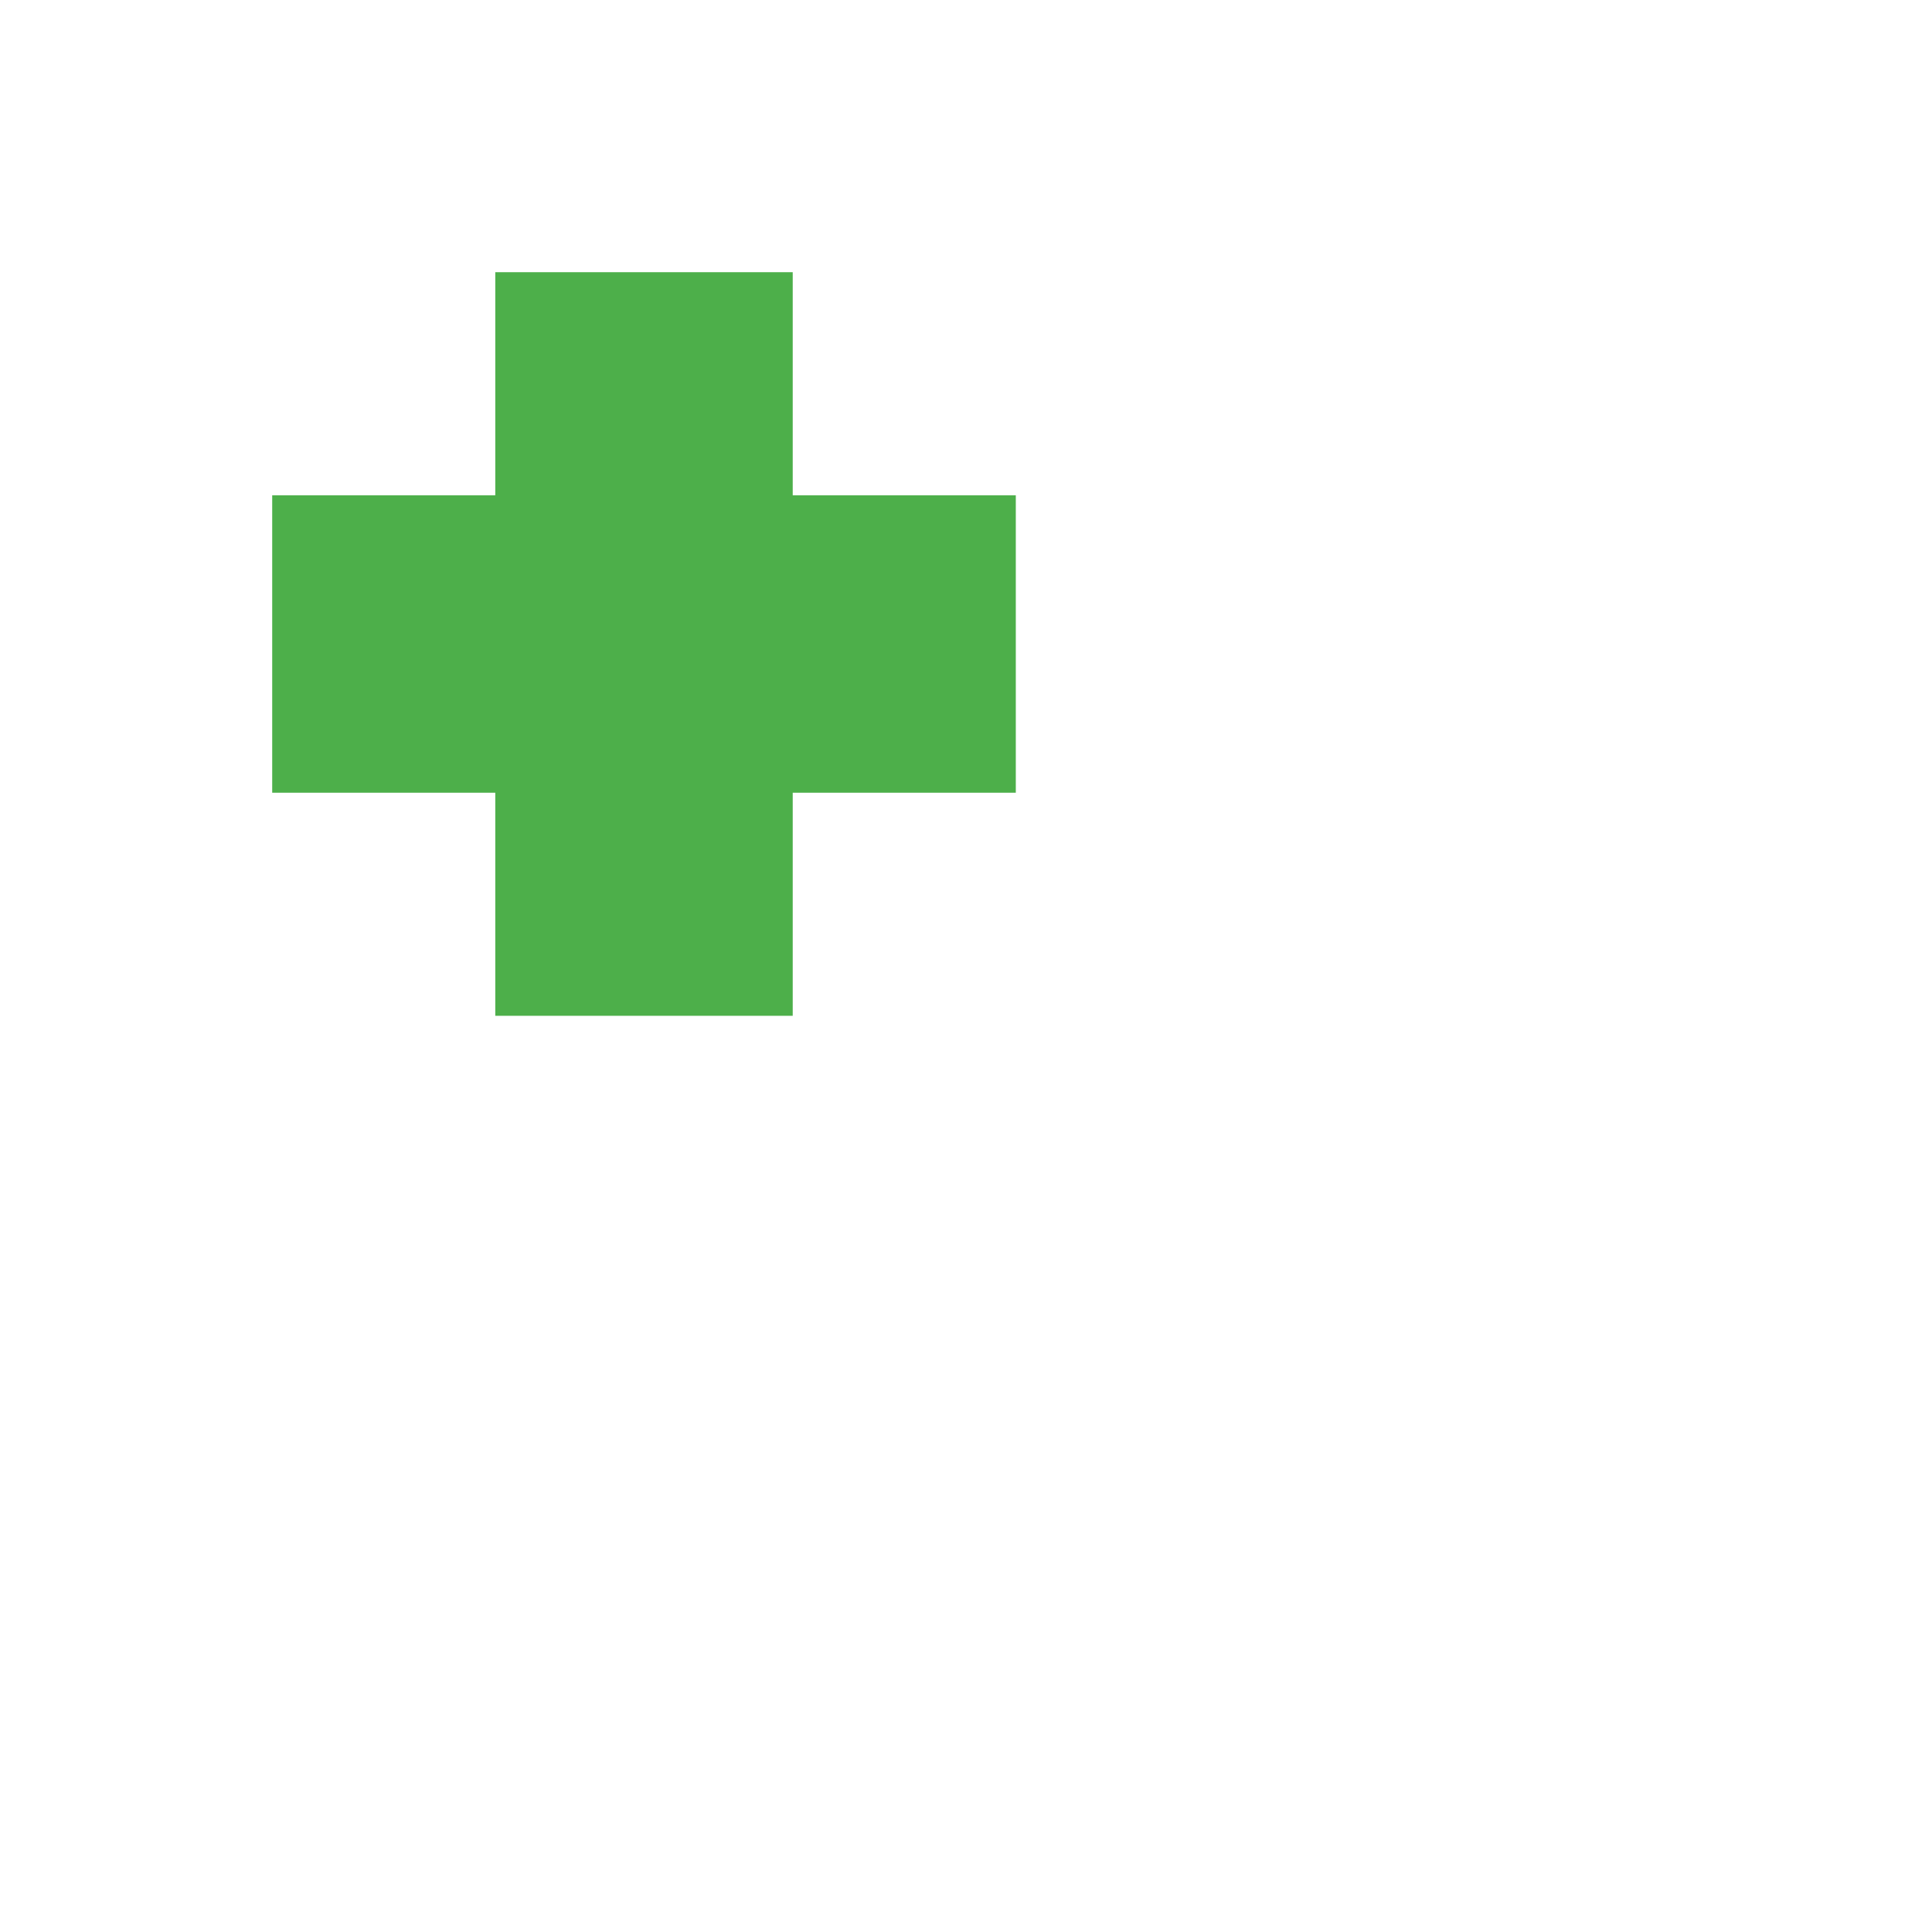
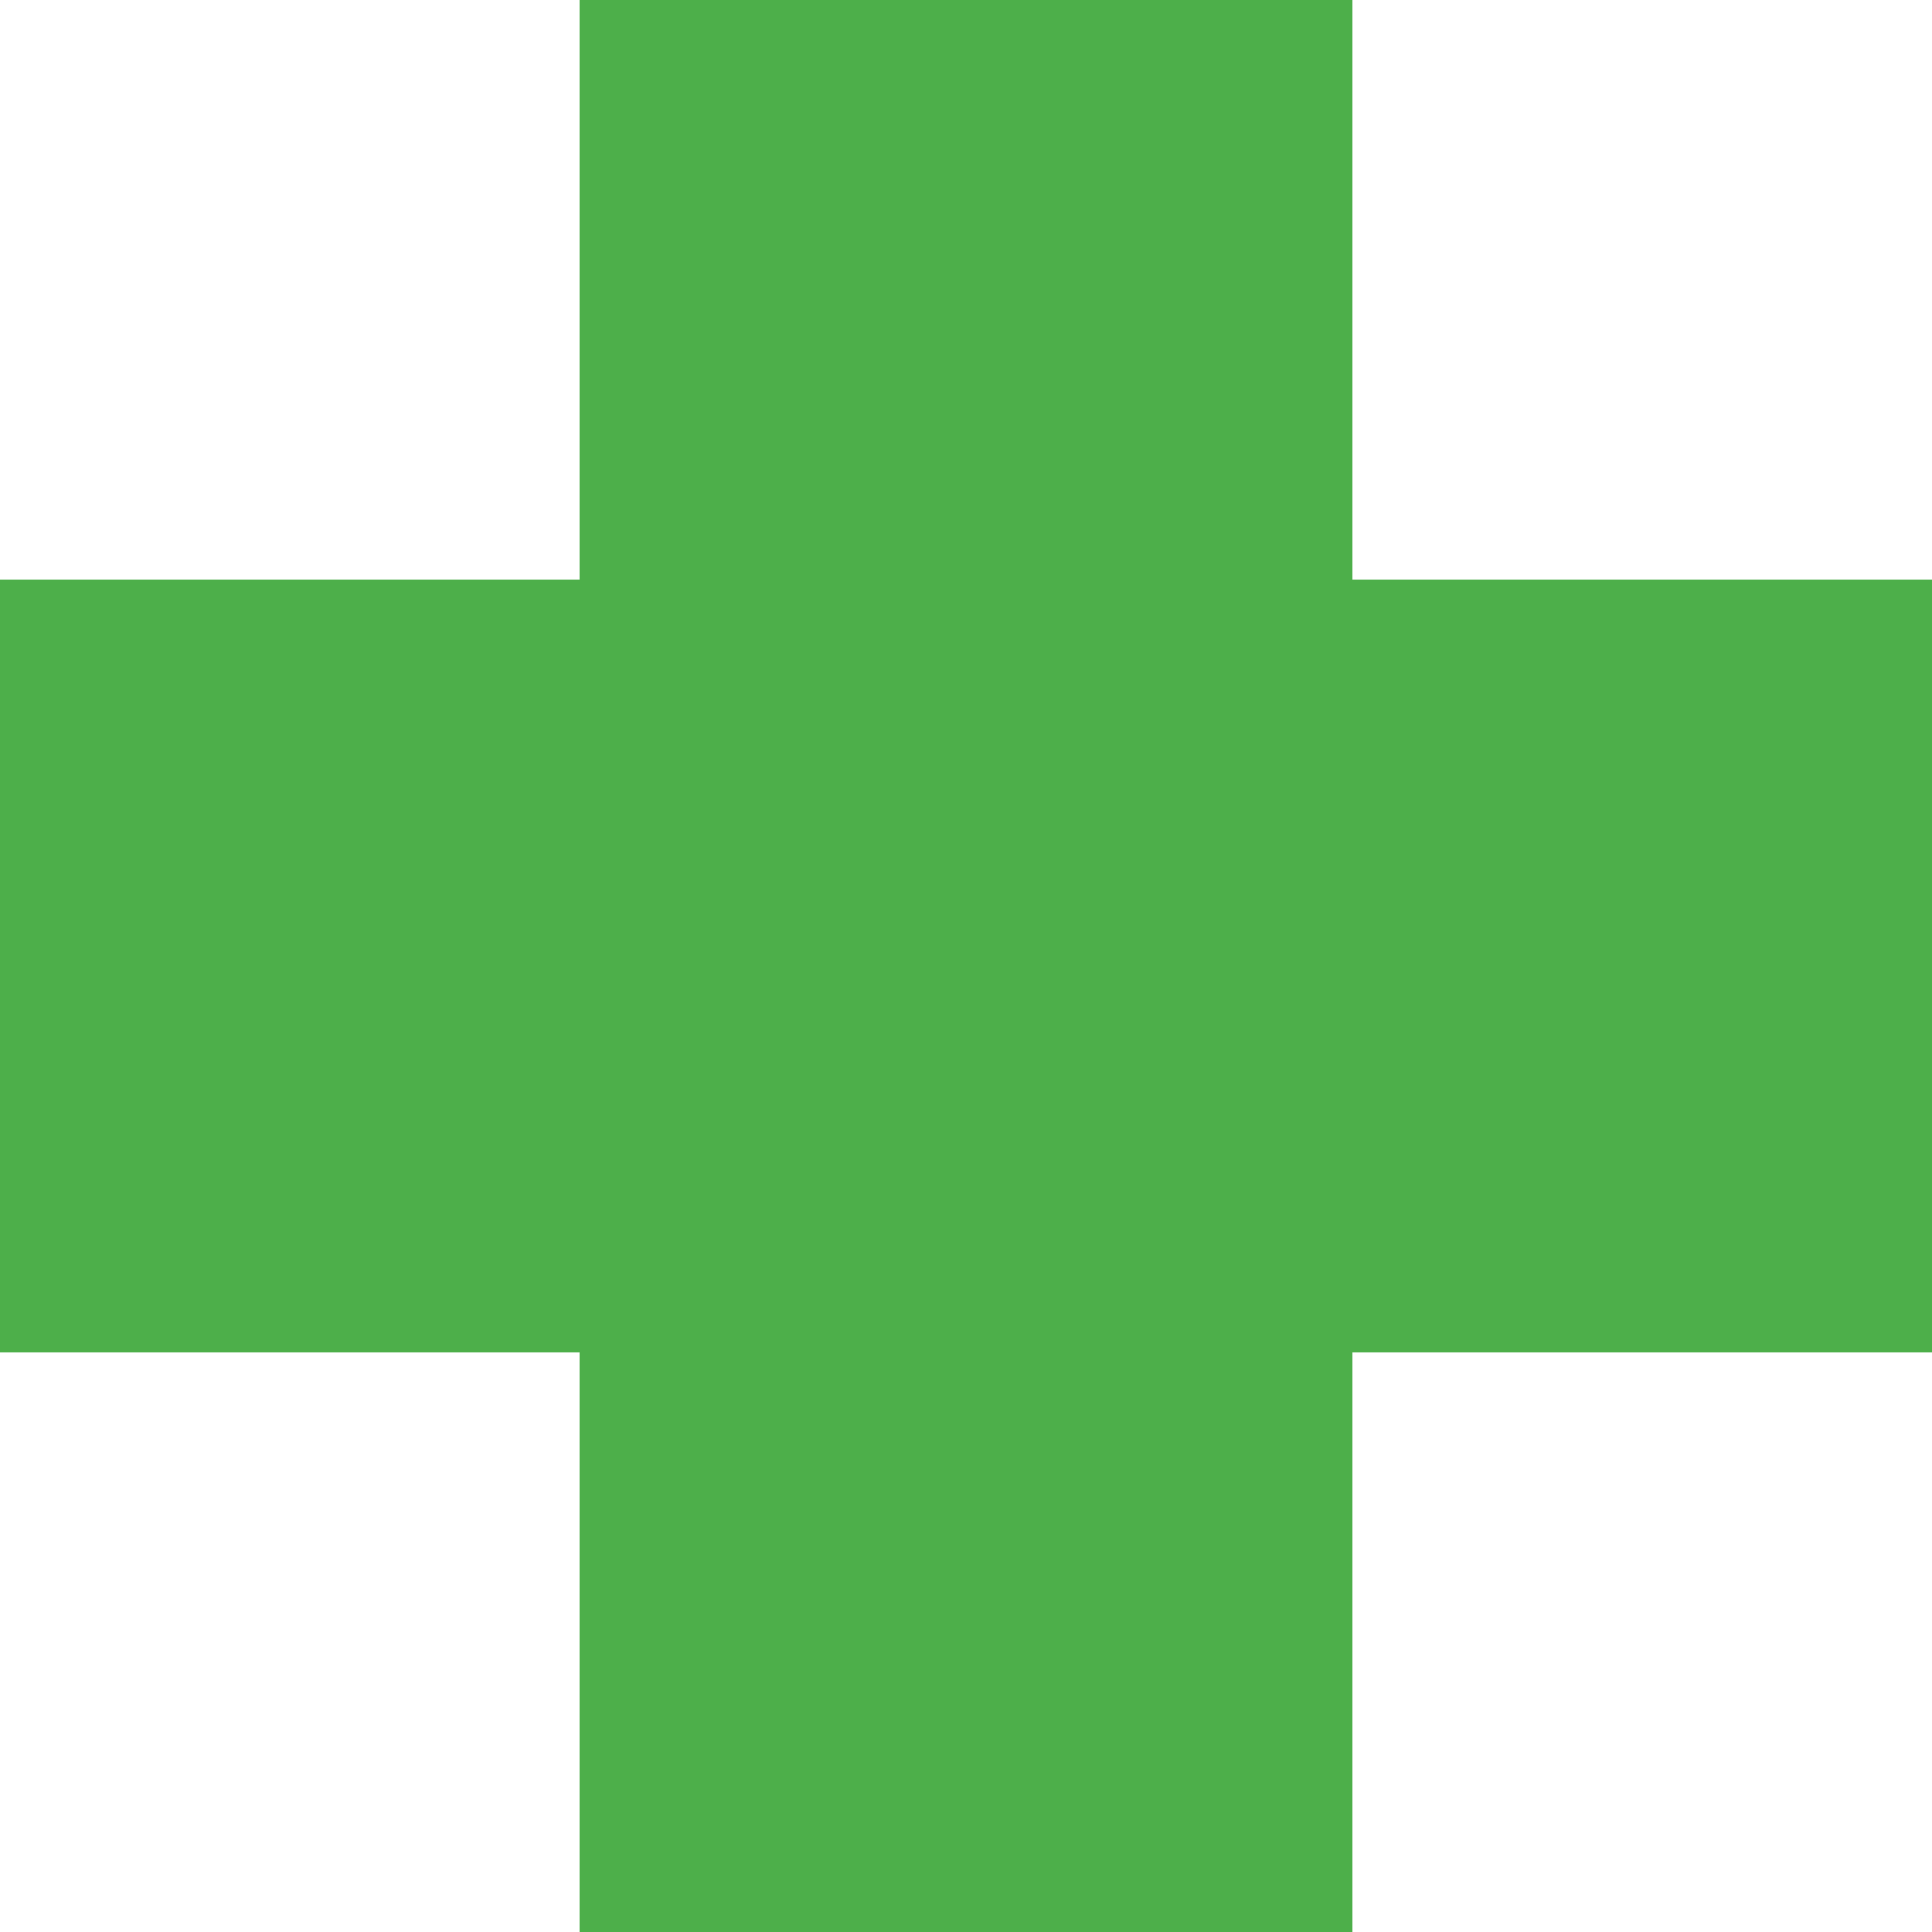
- <svg xmlns="http://www.w3.org/2000/svg" version="1.1" class="marks" width="45" height="45" viewBox="0 0 45 45">
-   <g fill="none" stroke-miterlimit="10" transform="translate(5,5)">
-     <g class="mark-group role-frame root" role="graphics-object" aria-roledescription="group mark container">
-       <g transform="translate(0,0)">
-         <path class="background" aria-hidden="true" d="M0,0h200v200h-200Z" />
-         <g>
-           <g class="mark-symbol role-mark" role="graphics-symbol" aria-roledescription="symbol mark container">
-             <path transform="translate(10,10)" d="M-8.66,-3.464L-8.66,3.464L-3.464,3.464L-3.464,8.66L3.464,8.66L3.464,3.464L8.66,3.464L8.66,-3.464L3.464,-3.464L3.464,-8.66L-3.464,-8.66L-3.464,-3.464Z" fill="#4DAF4A" fill-opacity="1" stroke="#652c90" stroke-opacity="0" stroke-width="4" opacity="1" />
-           </g>
-         </g>
-         <path class="foreground" aria-hidden="true" d="" display="none" />
-       </g>
-     </g>
-   </g>
+ <svg xmlns="http://www.w3.org/2000/svg" width="20" height="20" viewBox="0 0 20 20" fill="none">
+   <path fill-rule="evenodd" clip-rule="evenodd" d="M14 0H6V6L0 6V14H6V20H14V14H20V6L14 6V0Z" fill="#4DAF4A" />
</svg>
